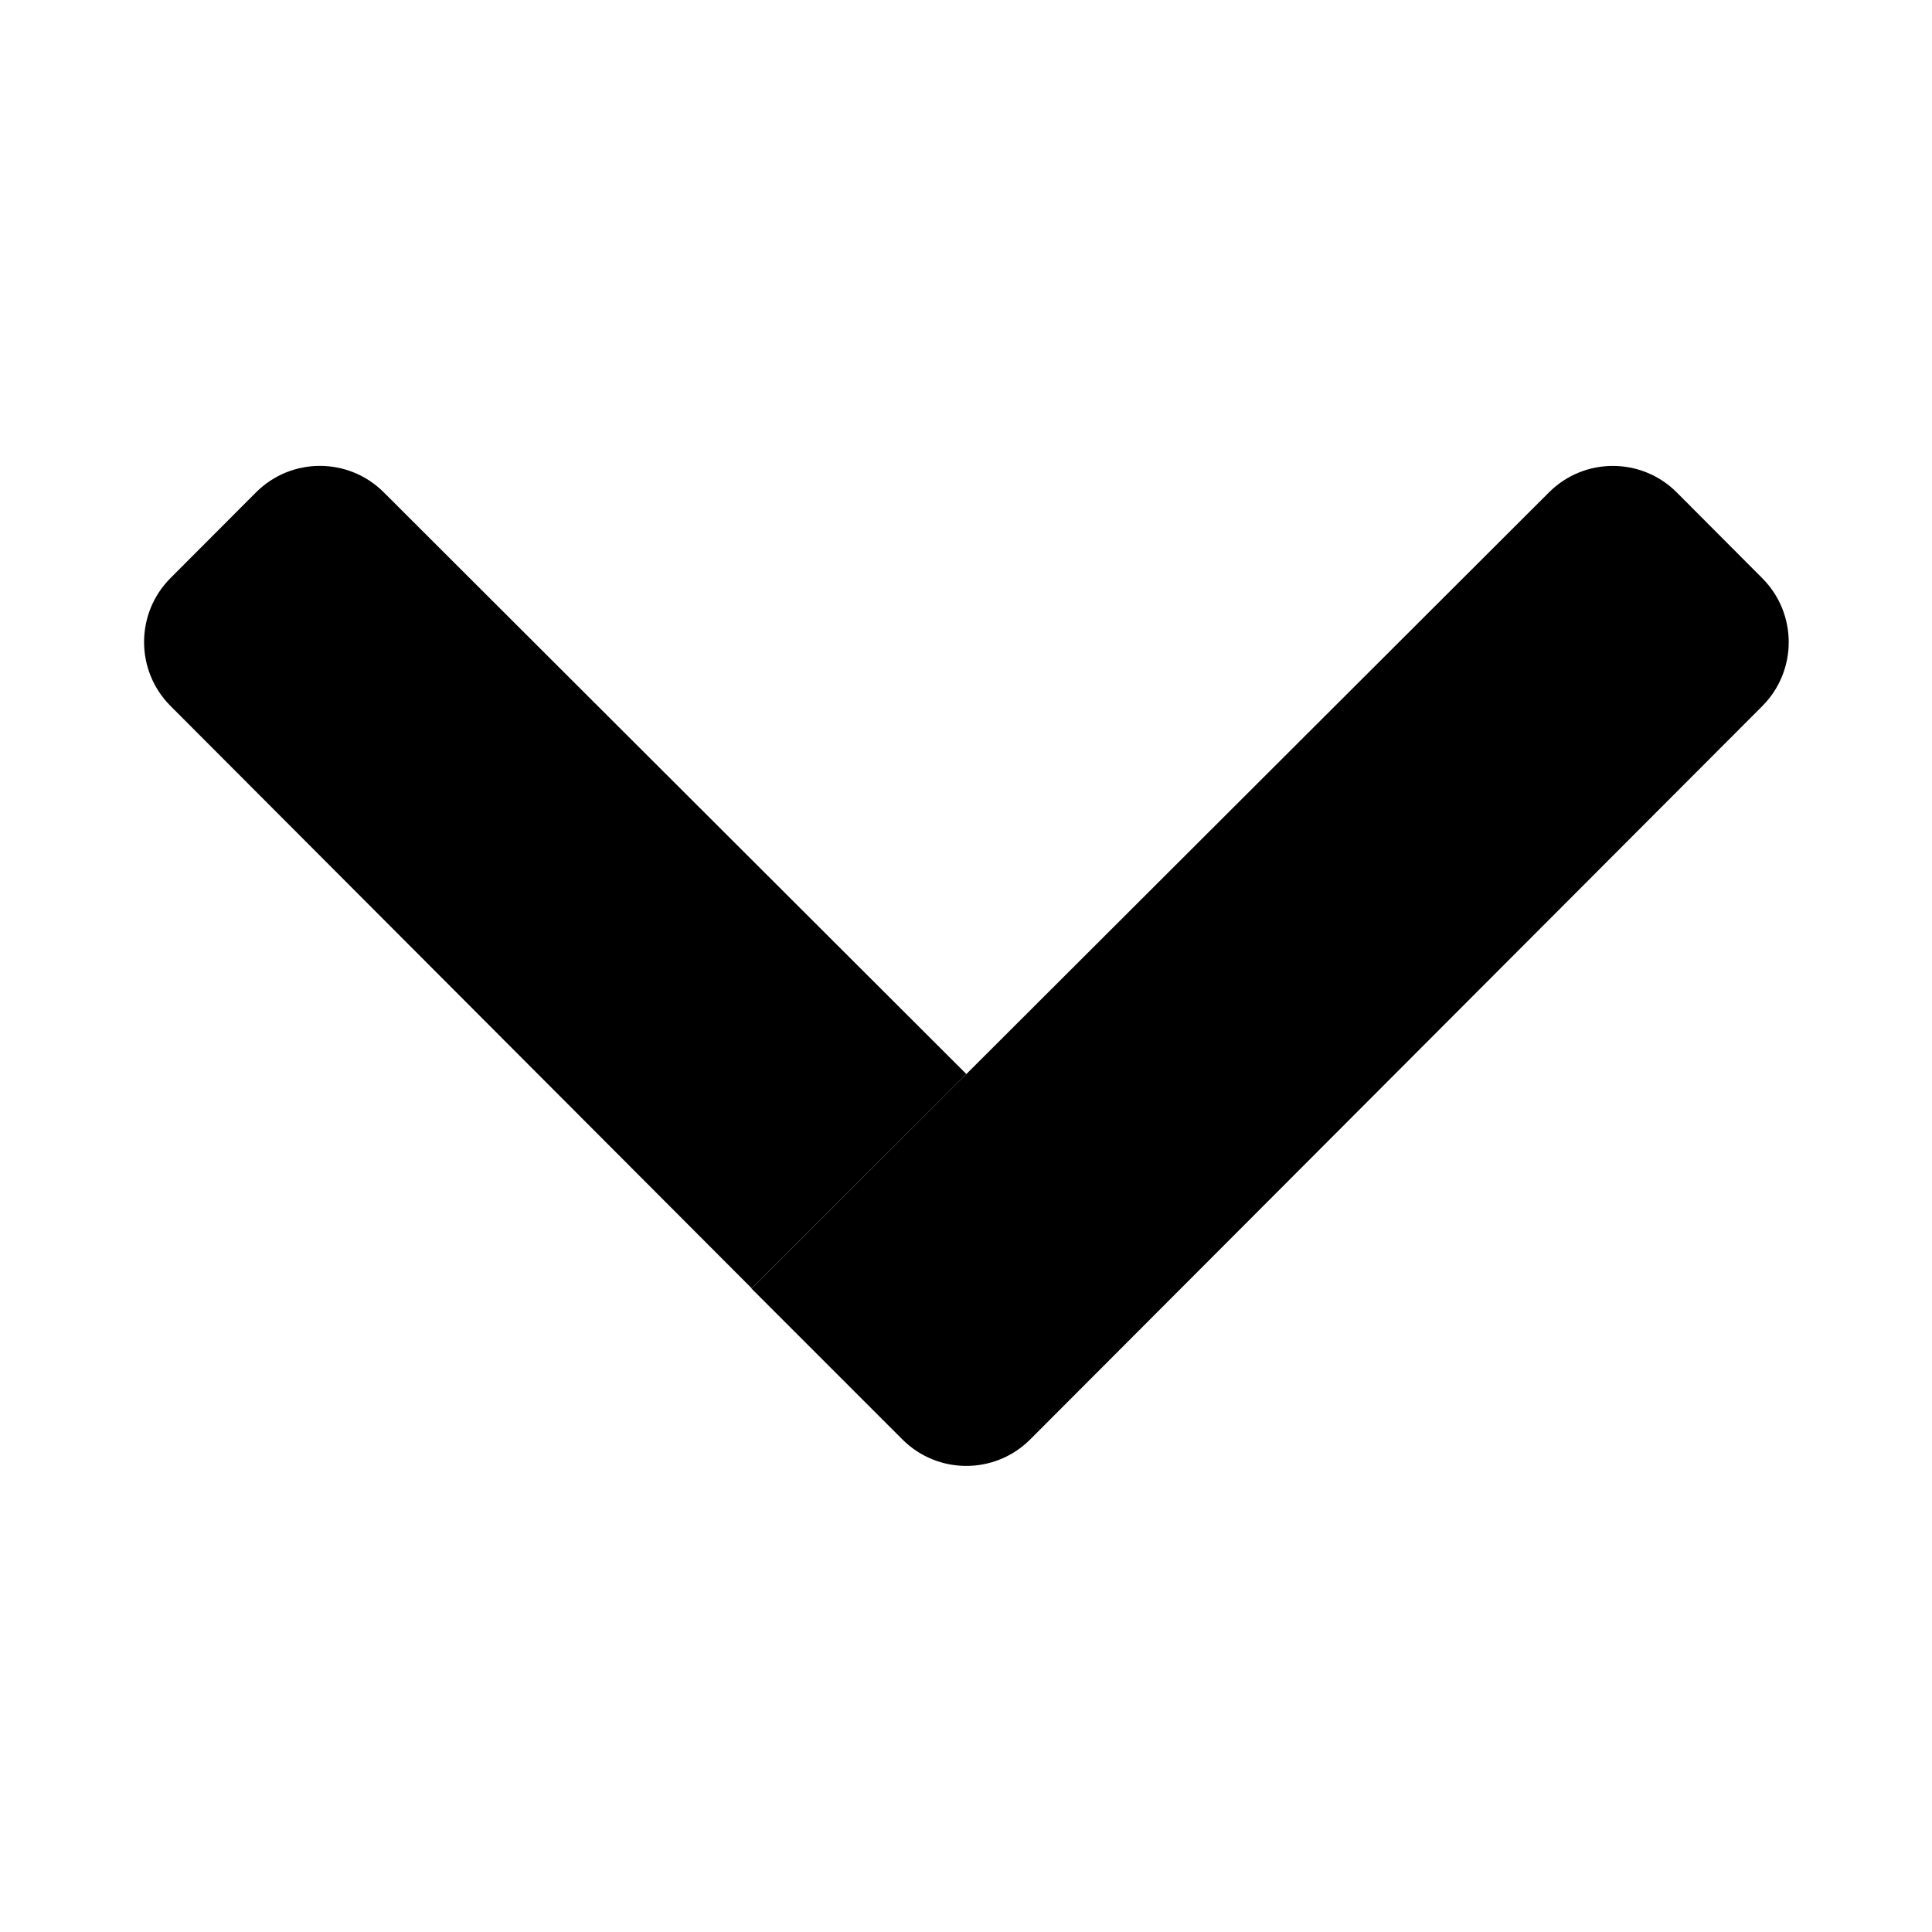
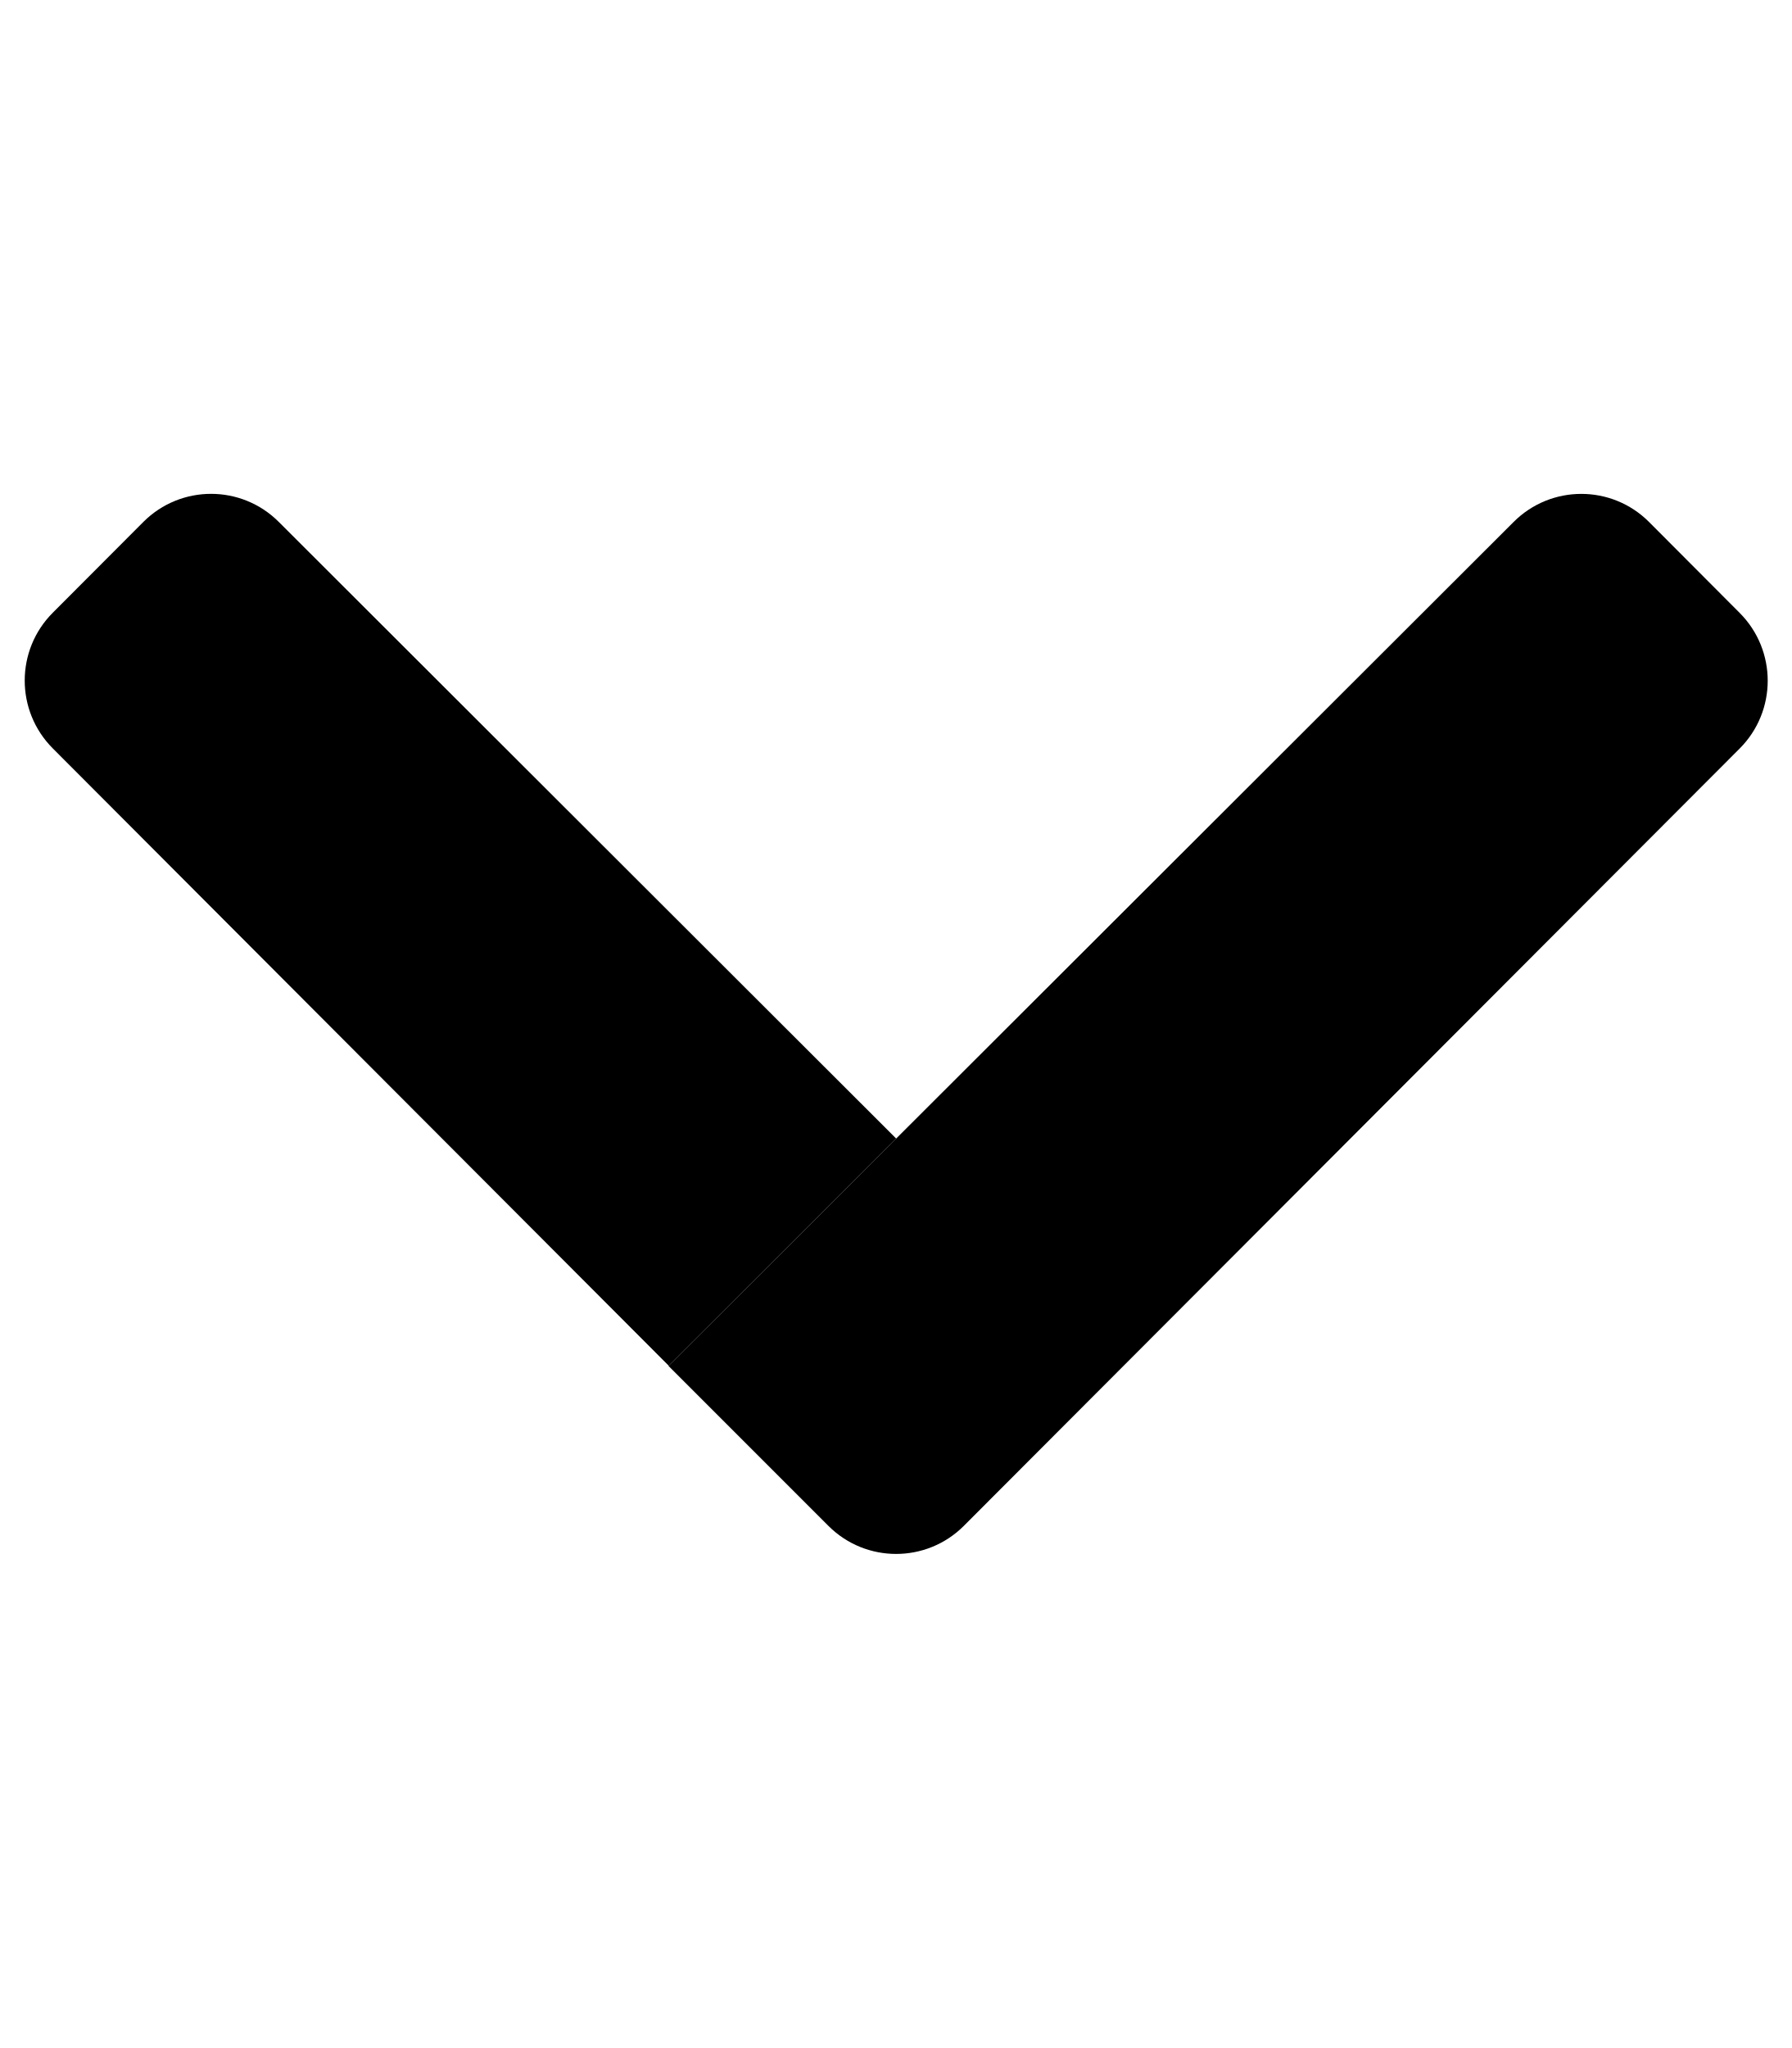
- <svg xmlns="http://www.w3.org/2000/svg" class="a-icon" viewBox="0 0 448 512" width="1.125em" height="1.125em">
+ <svg xmlns="http://www.w3.org/2000/svg" viewBox="0 0 448 512">
  <path d="M224.1 284.64l-56.89 56.78-154-154.31a24 24 0 0 1 0-33.94l22.65-22.7a23.93 23.93 0 0 1 33.84 0z" class="a-icon-opacity" />
  <path d="M435 187.15L241 381.48a23.94 23.94 0 0 1-33.84 0l-40-40 211.34-211a23.93 23.93 0 0 1 33.84 0L435 153.21a24 24 0 0 1 0 33.94z" />
</svg>
